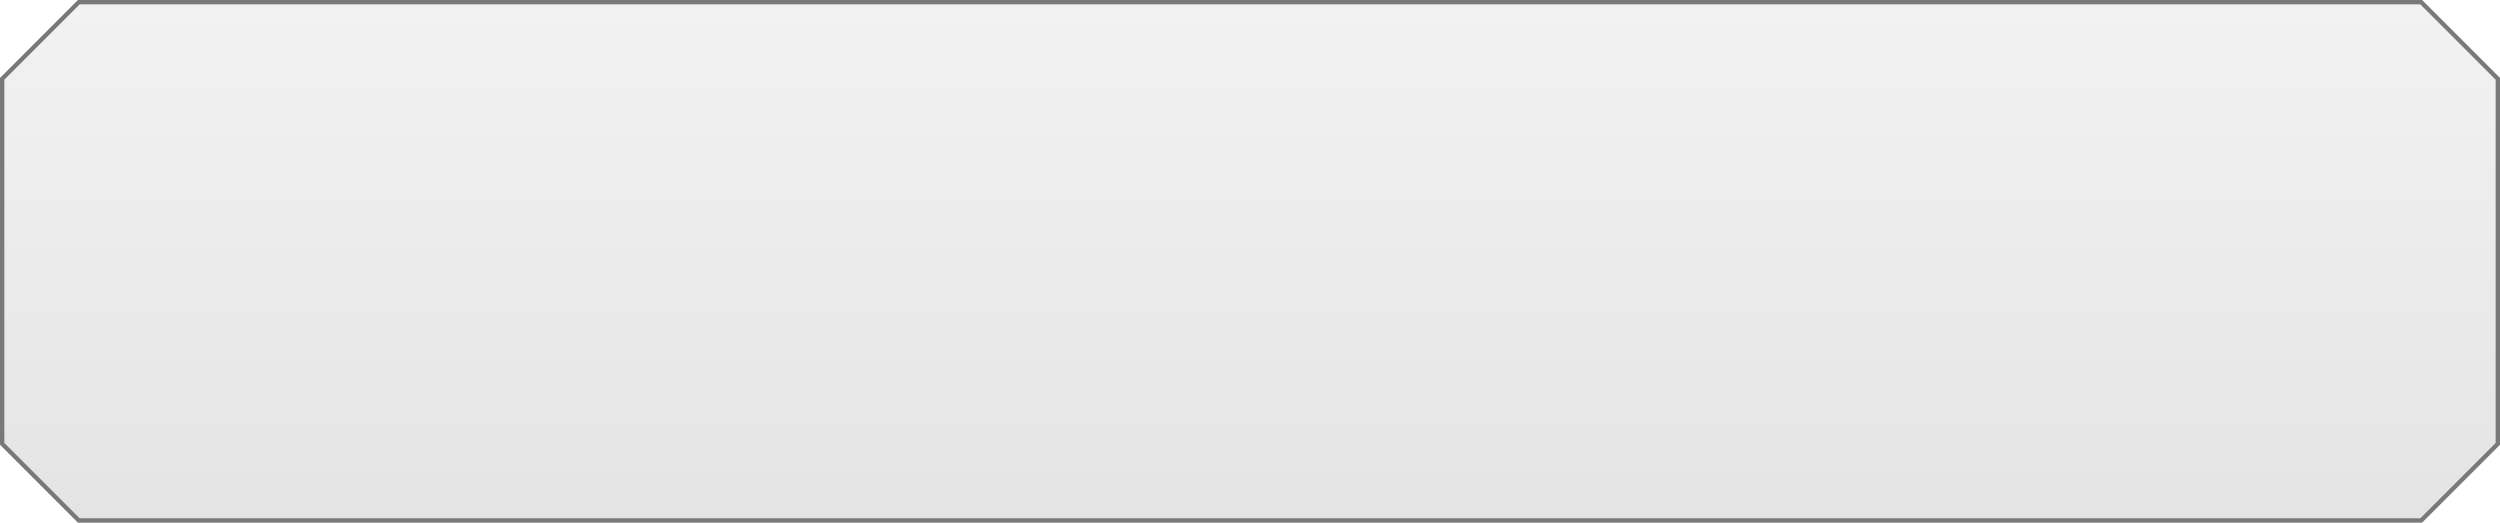
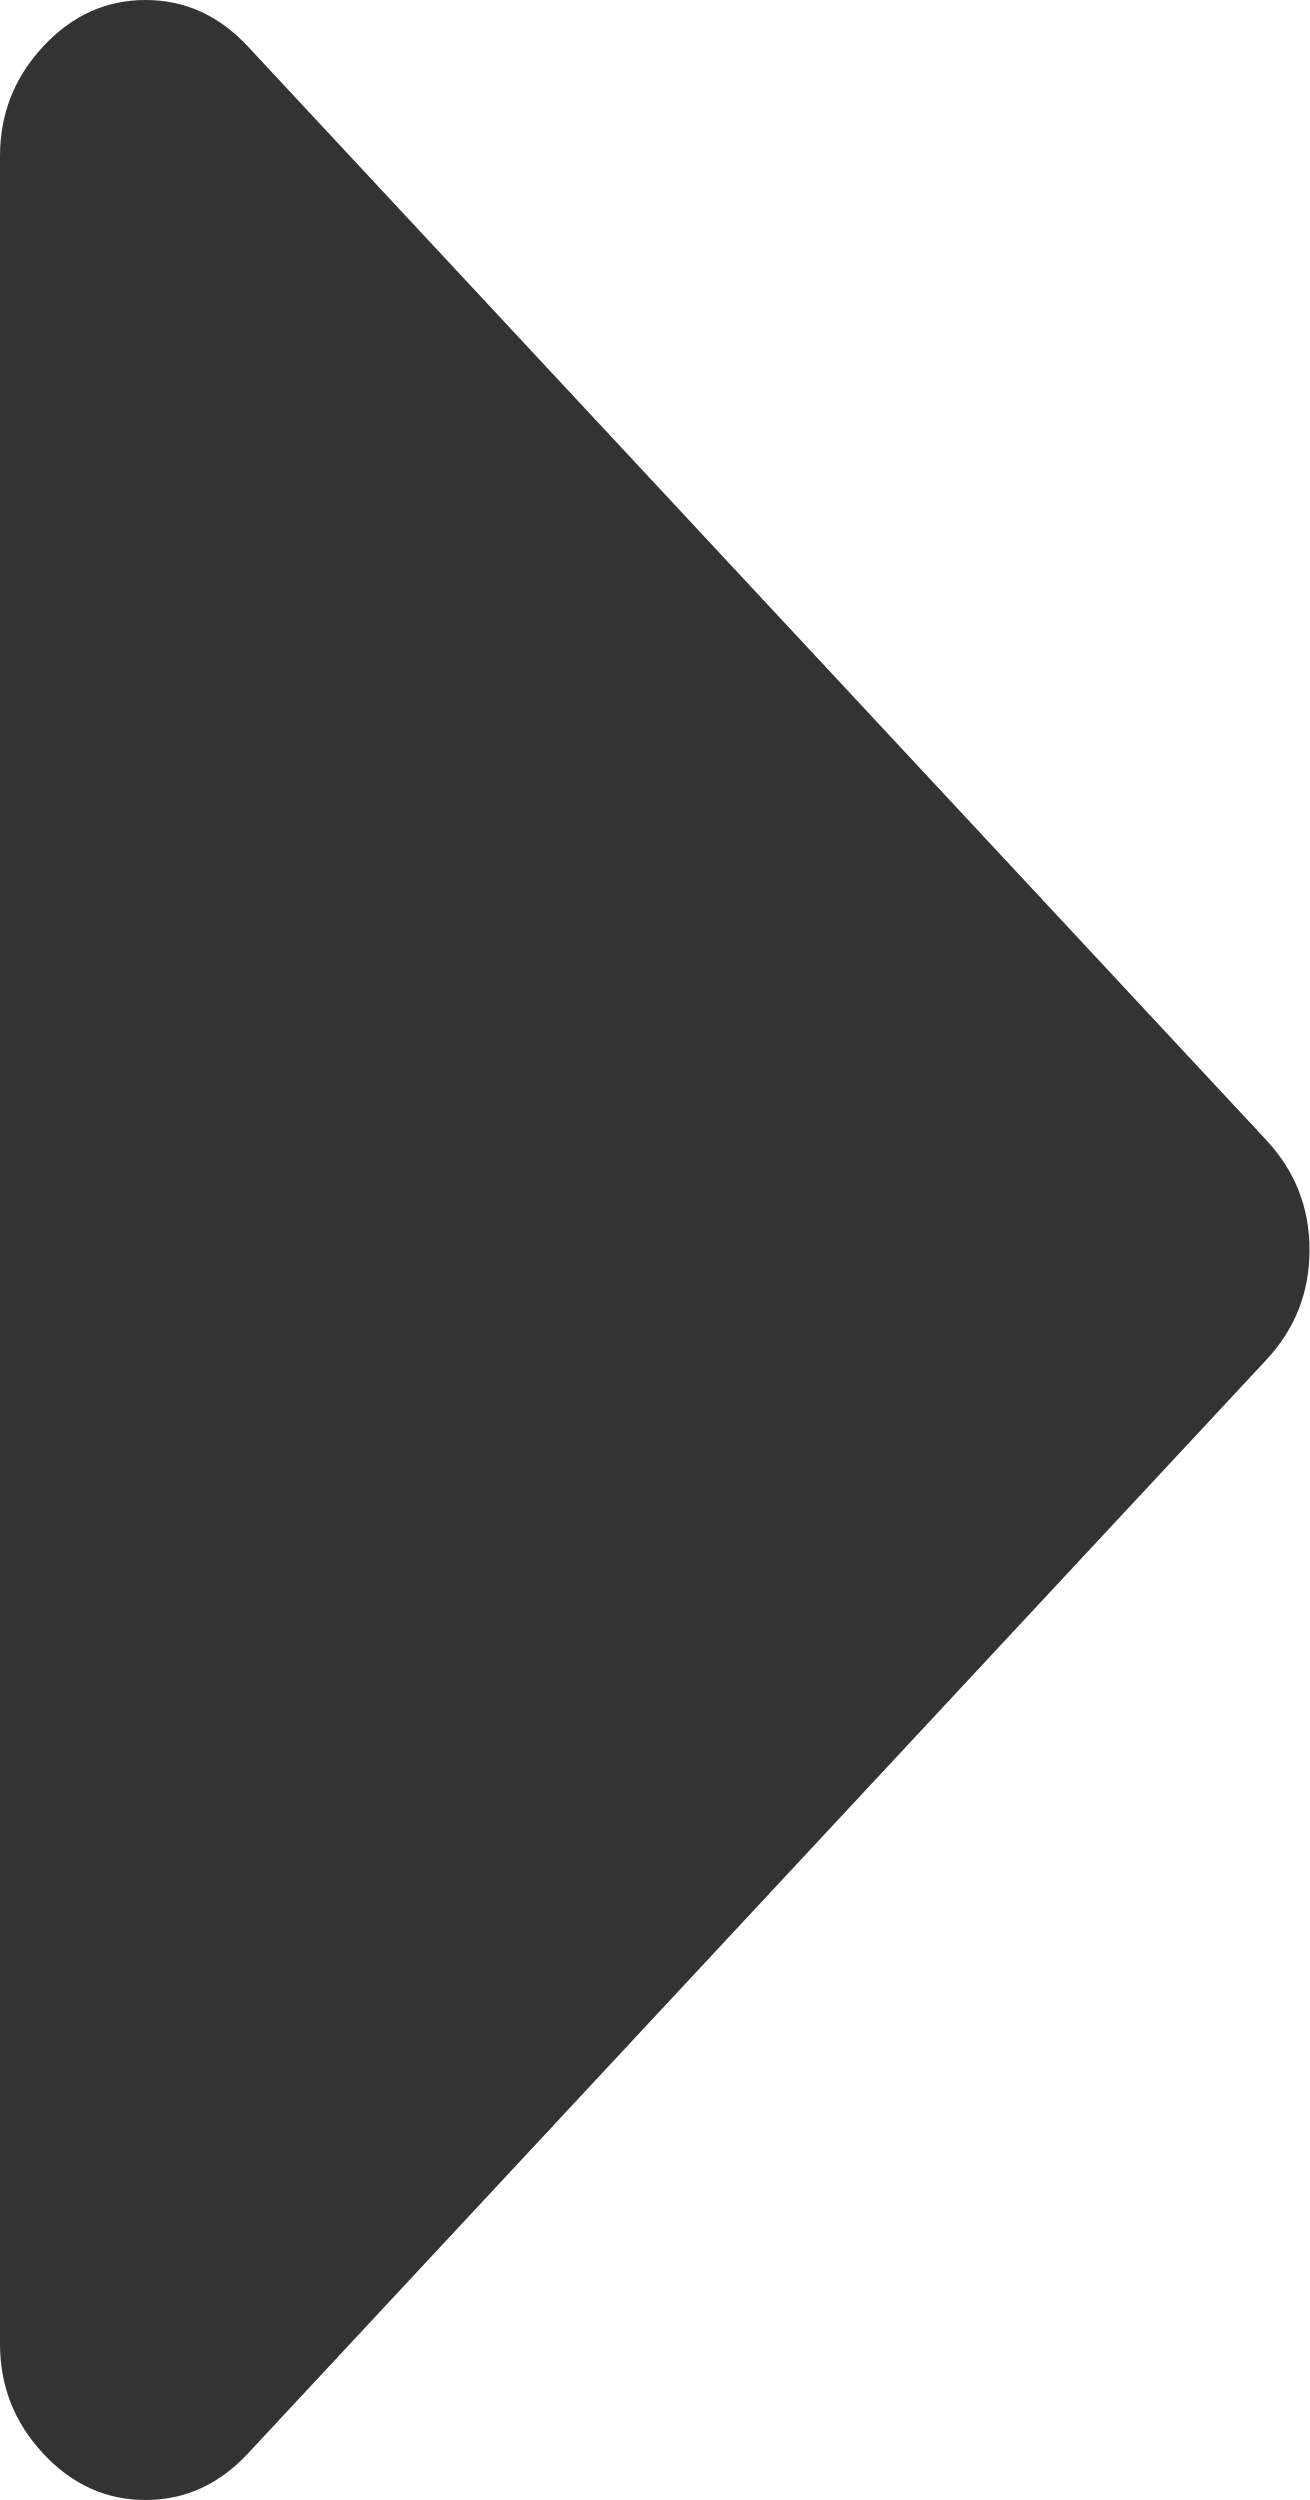
- <svg xmlns="http://www.w3.org/2000/svg" version="1.1" width="574px" height="120px">
-   <defs>
-     <linearGradient gradientUnits="userSpaceOnUse" x1="329" y1="890" x2="329" y2="1010" id="LinearGradient32">
-       <stop id="Stop33" stop-color="#ffffff" offset="0" />
-       <stop id="Stop34" stop-color="#f2f2f2" offset="0" />
-       <stop id="Stop35" stop-color="#e4e4e4" offset="1" />
-       <stop id="Stop36" stop-color="#ffffff" offset="1" />
-     </linearGradient>
-   </defs>
-   <g transform="matrix(1 0 0 1 -42 -890 )">
-     <path d="M 42.5 908.092  L 60.092 890.5  L 597.908 890.5  L 615.5 908.092  L 615.5 991.908  L 597.908 1009.5  L 60.092 1009.5  L 42.5 991.908  L 42.5 908.092  Z " fill-rule="nonzero" fill="url(#LinearGradient32)" stroke="none" />
-     <path d="M 42.5 908.092  L 60.092 890.5  L 597.908 890.5  L 615.5 908.092  L 615.5 991.908  L 597.908 1009.5  L 60.092 1009.5  L 42.5 991.908  L 42.5 908.092  Z " stroke-width="1" stroke="#797979" fill="none" />
+ <svg xmlns="http://www.w3.org/2000/svg" version="1.1" width="11px" height="21px">
+   <g transform="matrix(1 0 0 1 -70 -851 )">
+     <path d="M 10.637 9.577  C 10.879 9.837  11 10.145  11 10.5  C 11 10.855  10.879 11.163  10.637 11.423  L 2.082 20.61  C 1.84 20.87  1.553 21  1.222 21  C 0.891 21  0.605 20.87  0.363 20.61  C 0.121 20.351  0 20.043  0 19.688  L 0 1.312  C 0 0.957  0.121 0.649  0.363 0.39  C 0.605 0.13  0.891 0  1.222 0  C 1.553 0  1.84 0.13  2.082 0.39  L 10.637 9.577  Z " fill-rule="nonzero" fill="#333333" stroke="none" transform="matrix(1 0 0 1 70 851 )" />
  </g>
</svg>
